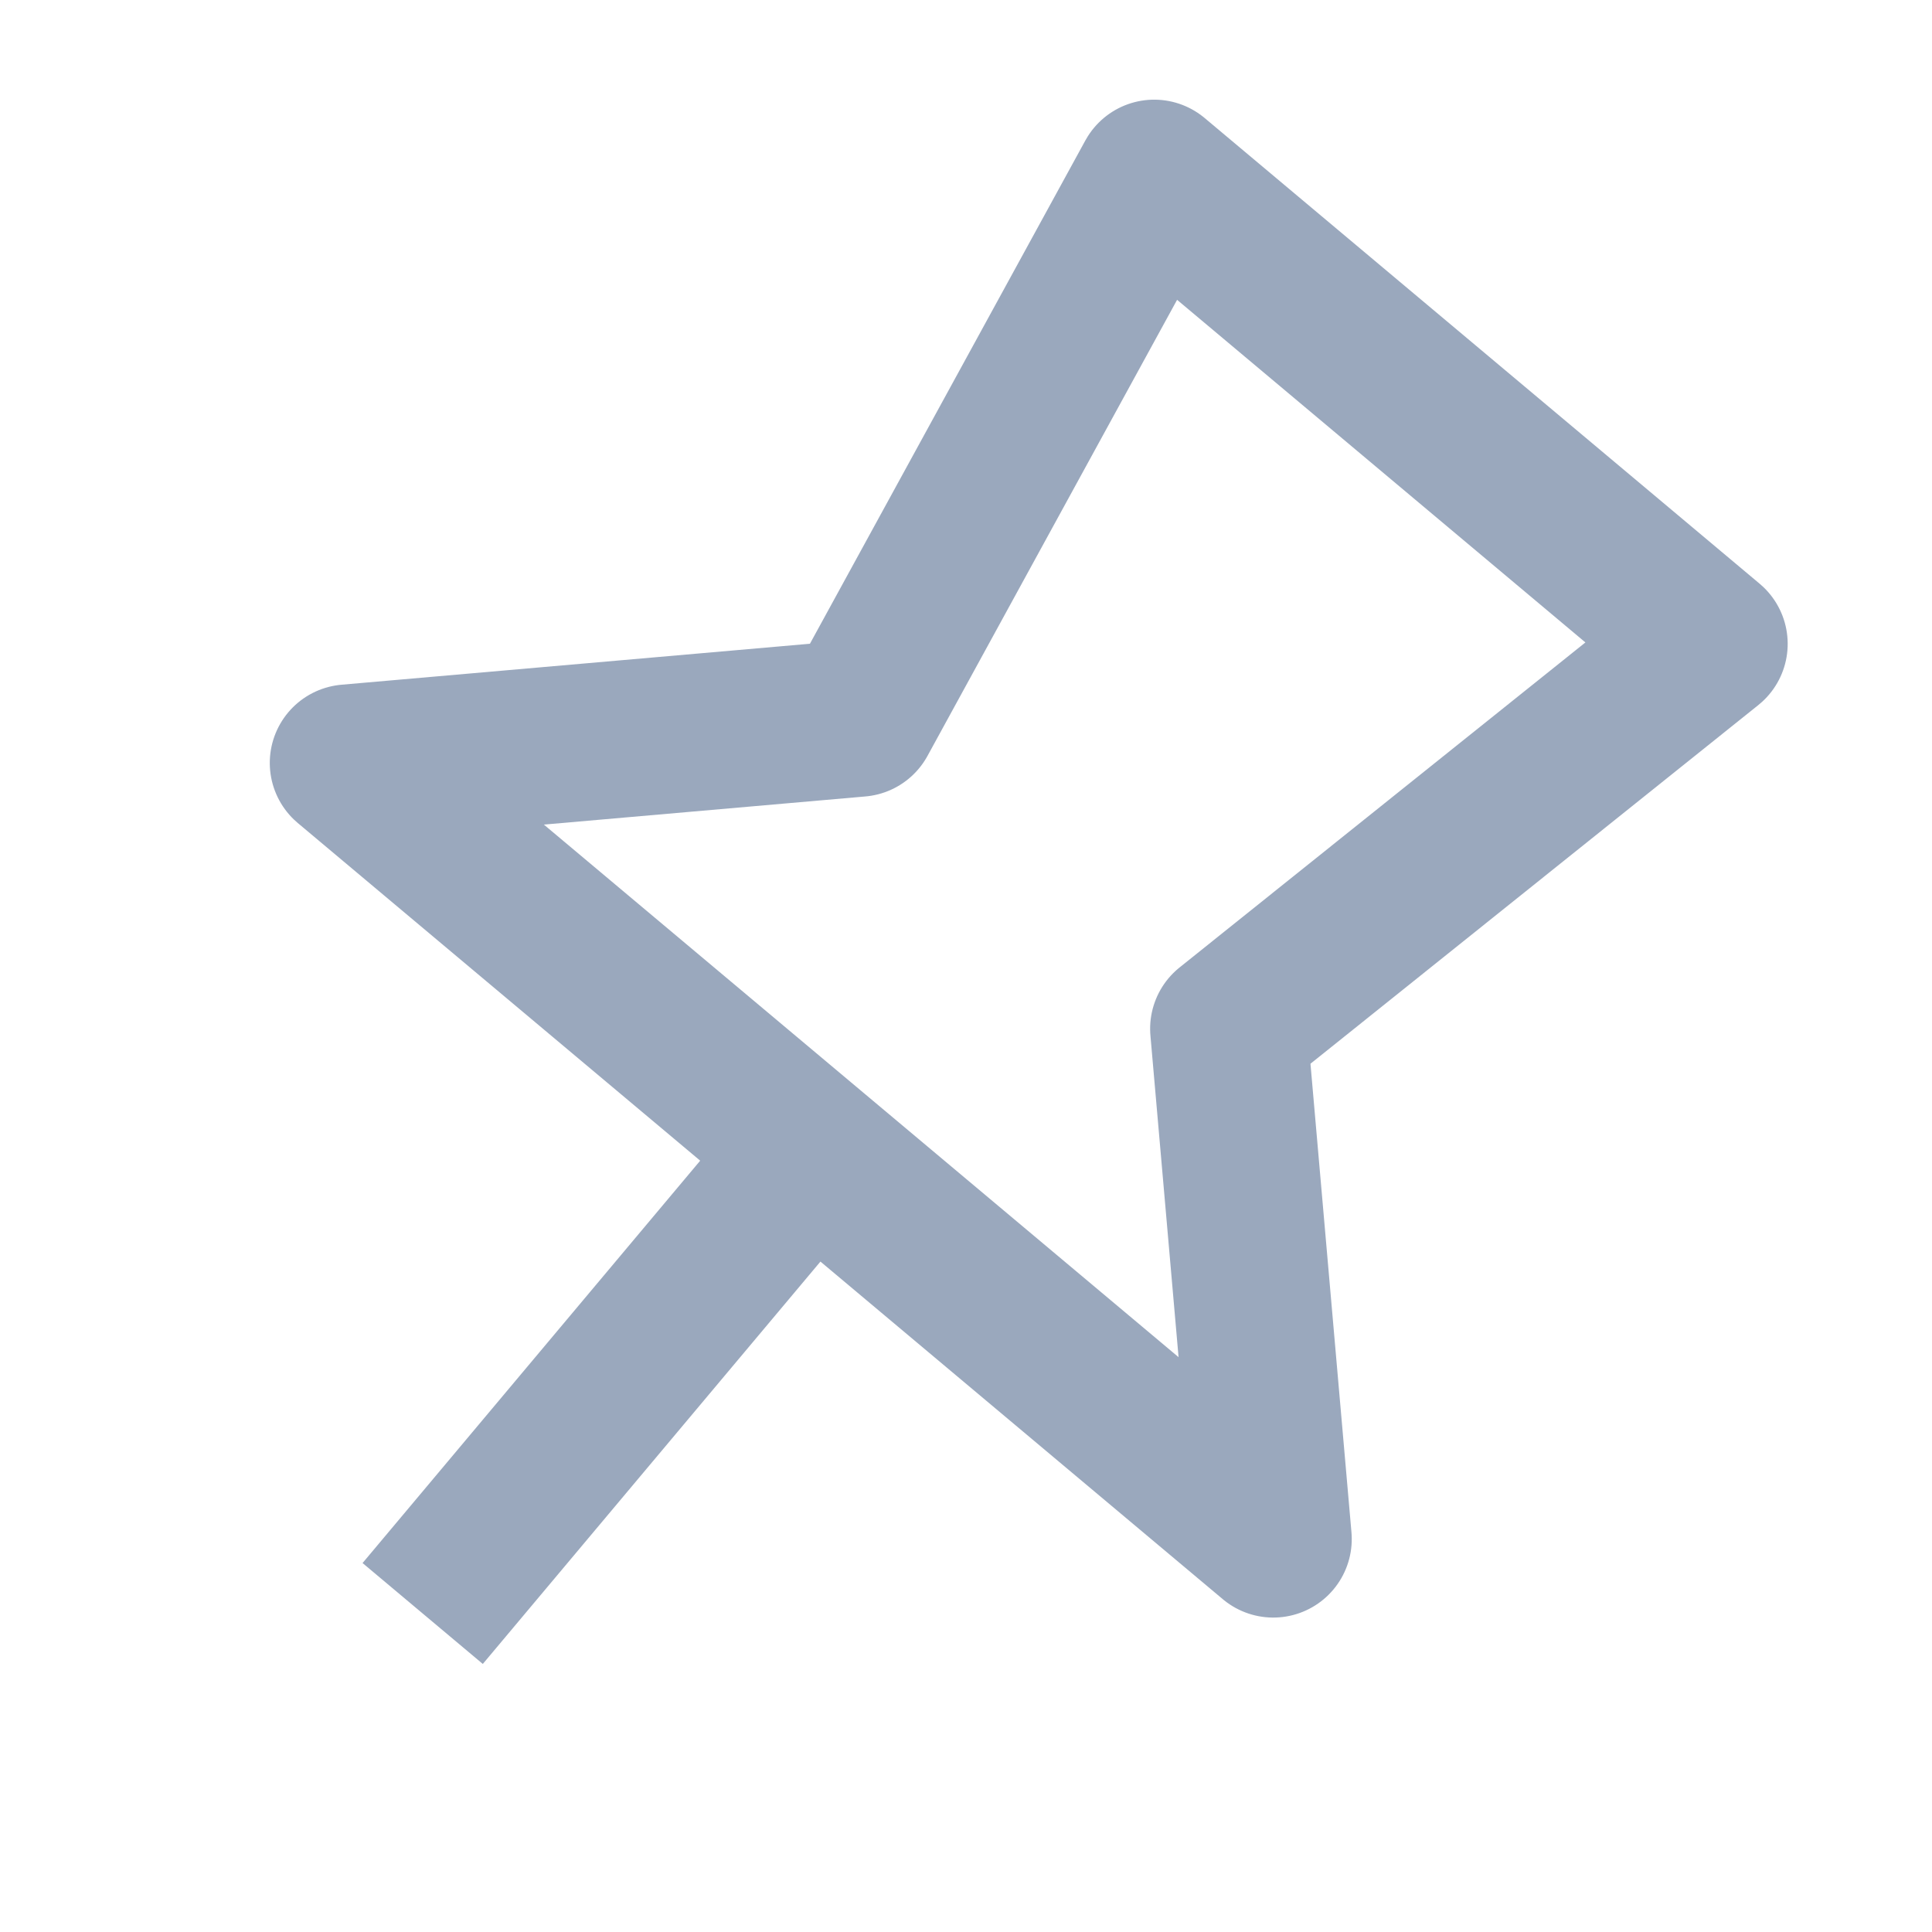
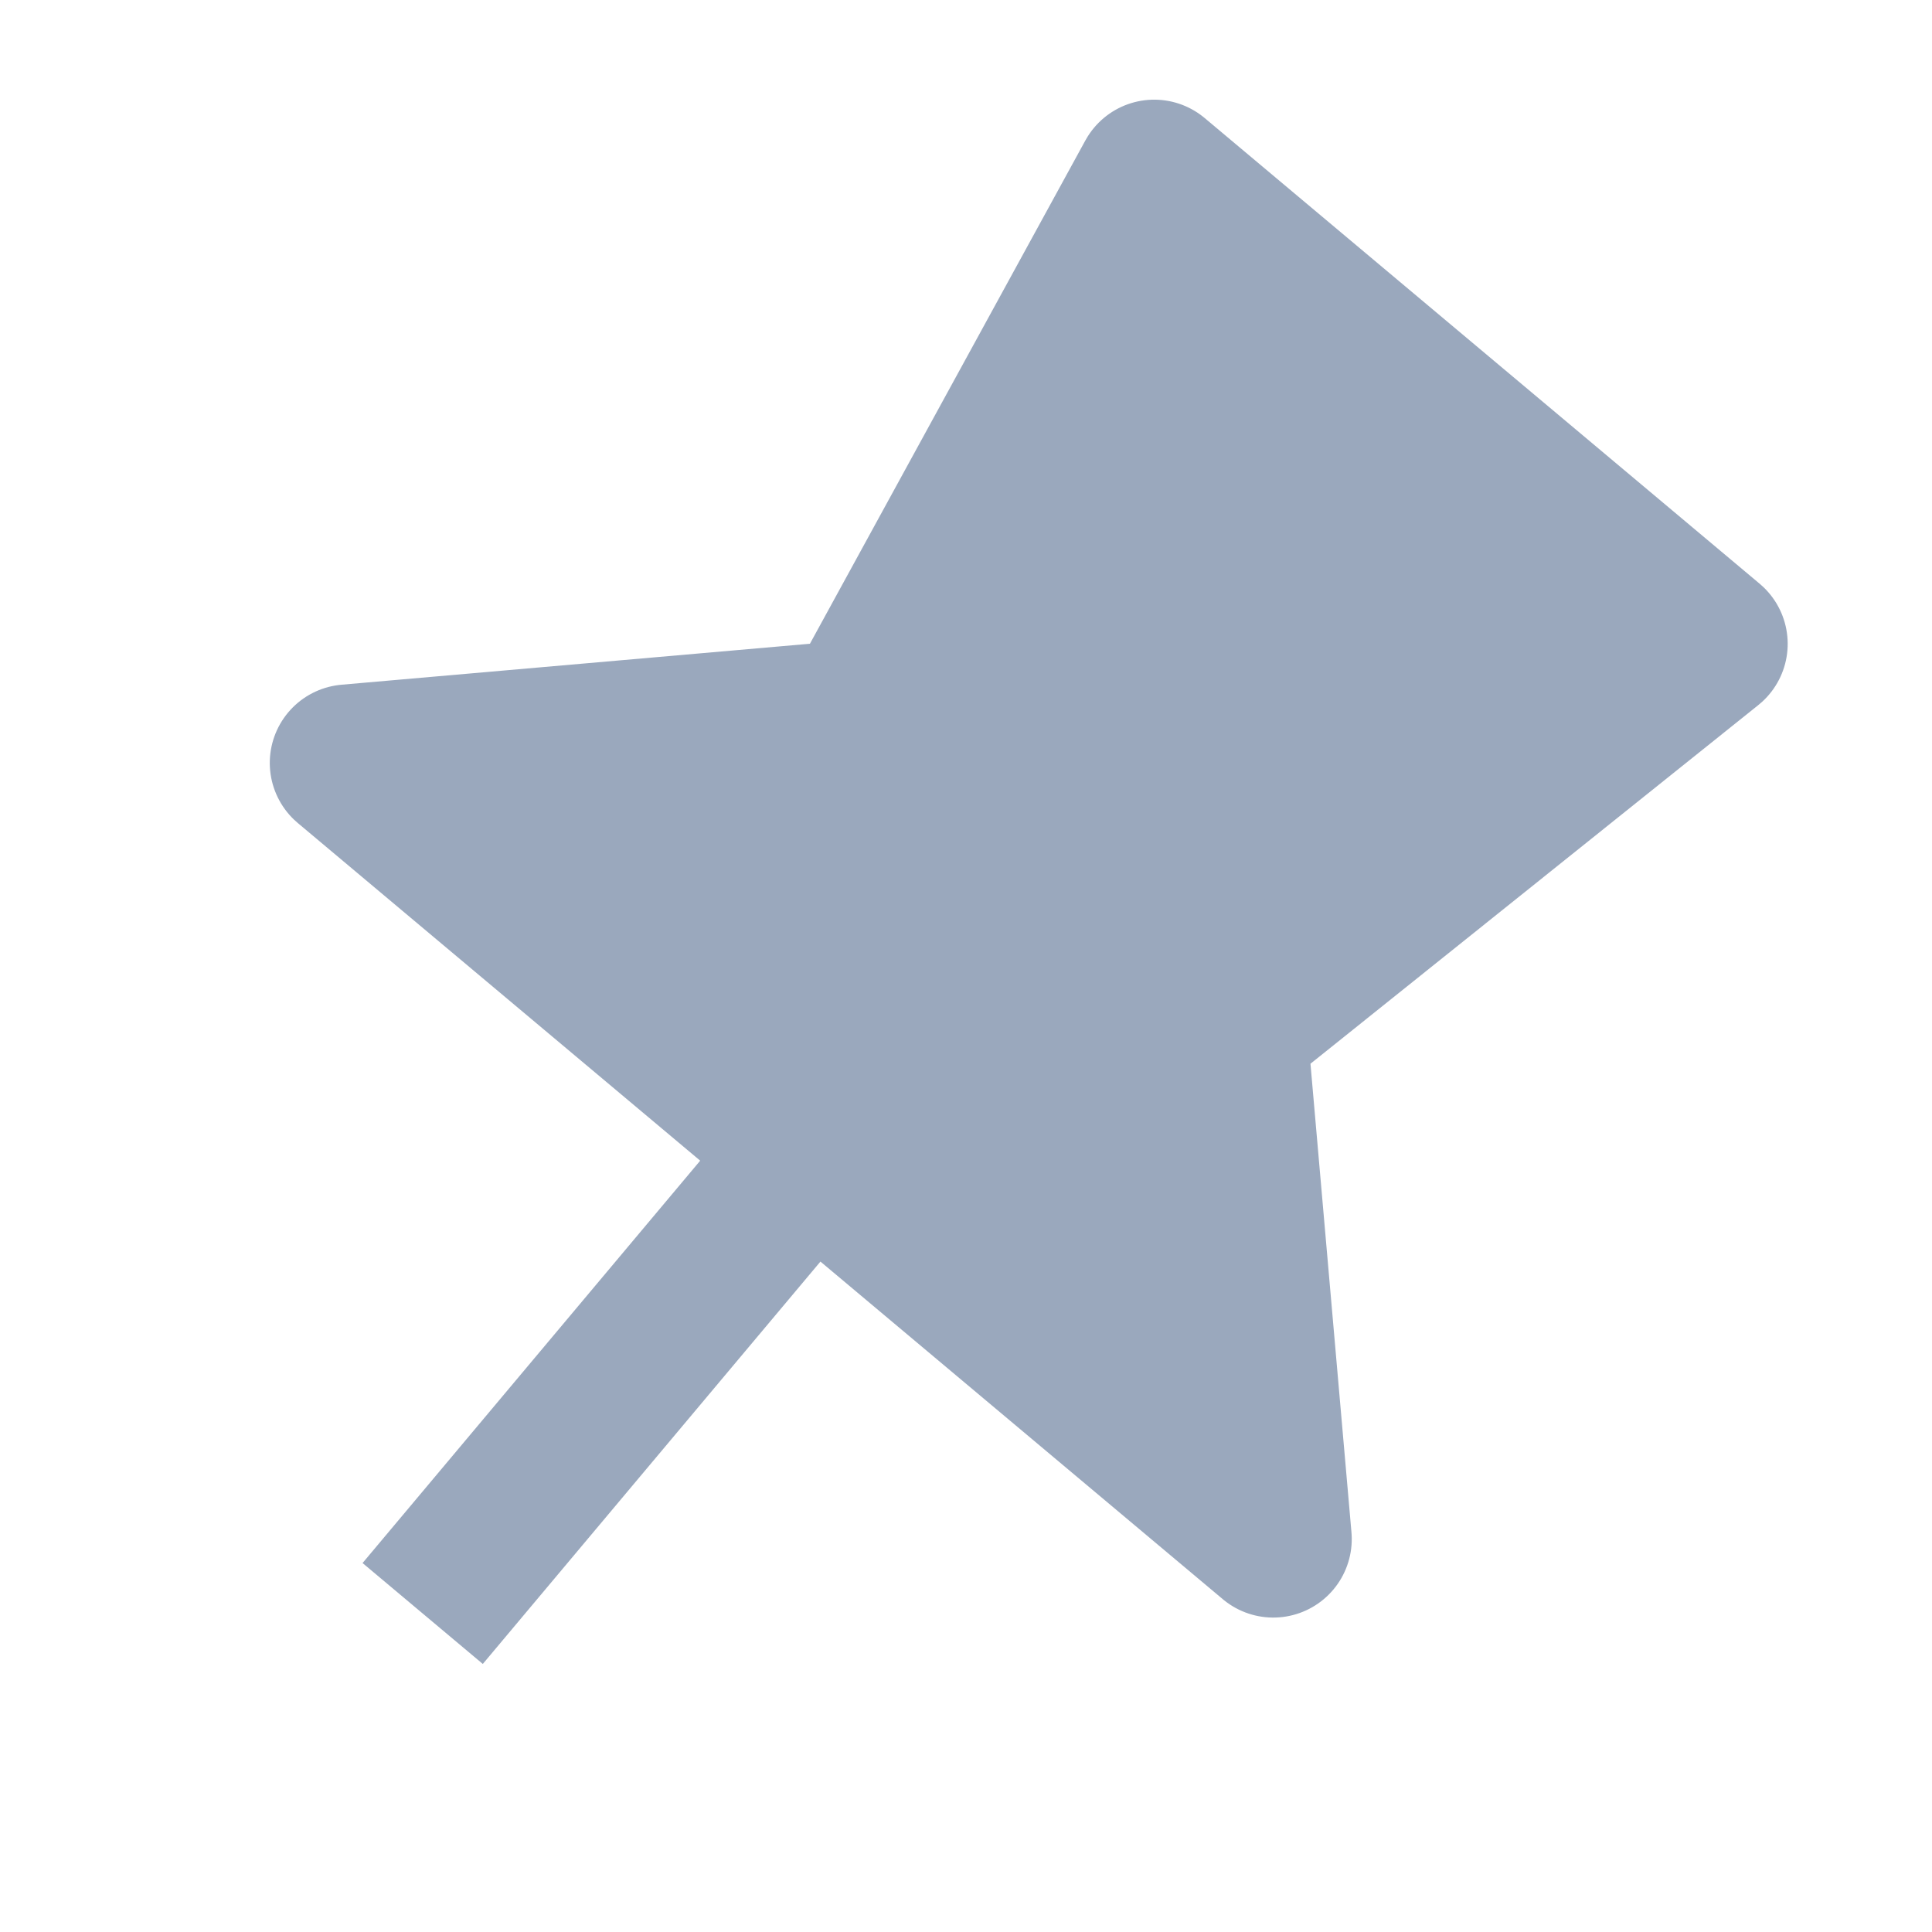
<svg xmlns="http://www.w3.org/2000/svg" width="16" height="16" viewBox="0 0 16 16">
-   <g transform="rotate(40 8 8)" fill="none" stroke="#9aa8bd" stroke-width="1.3" stroke-linejoin="round">
+   <g transform="rotate(40 8 8)" fill="#9aa8bd" stroke="#9aa8bd" stroke-width="1.3" stroke-linejoin="round">
    <path d="M5 2h6l-1 5 3 3H3l3-3zM8 10v5" />
  </g>
</svg>
